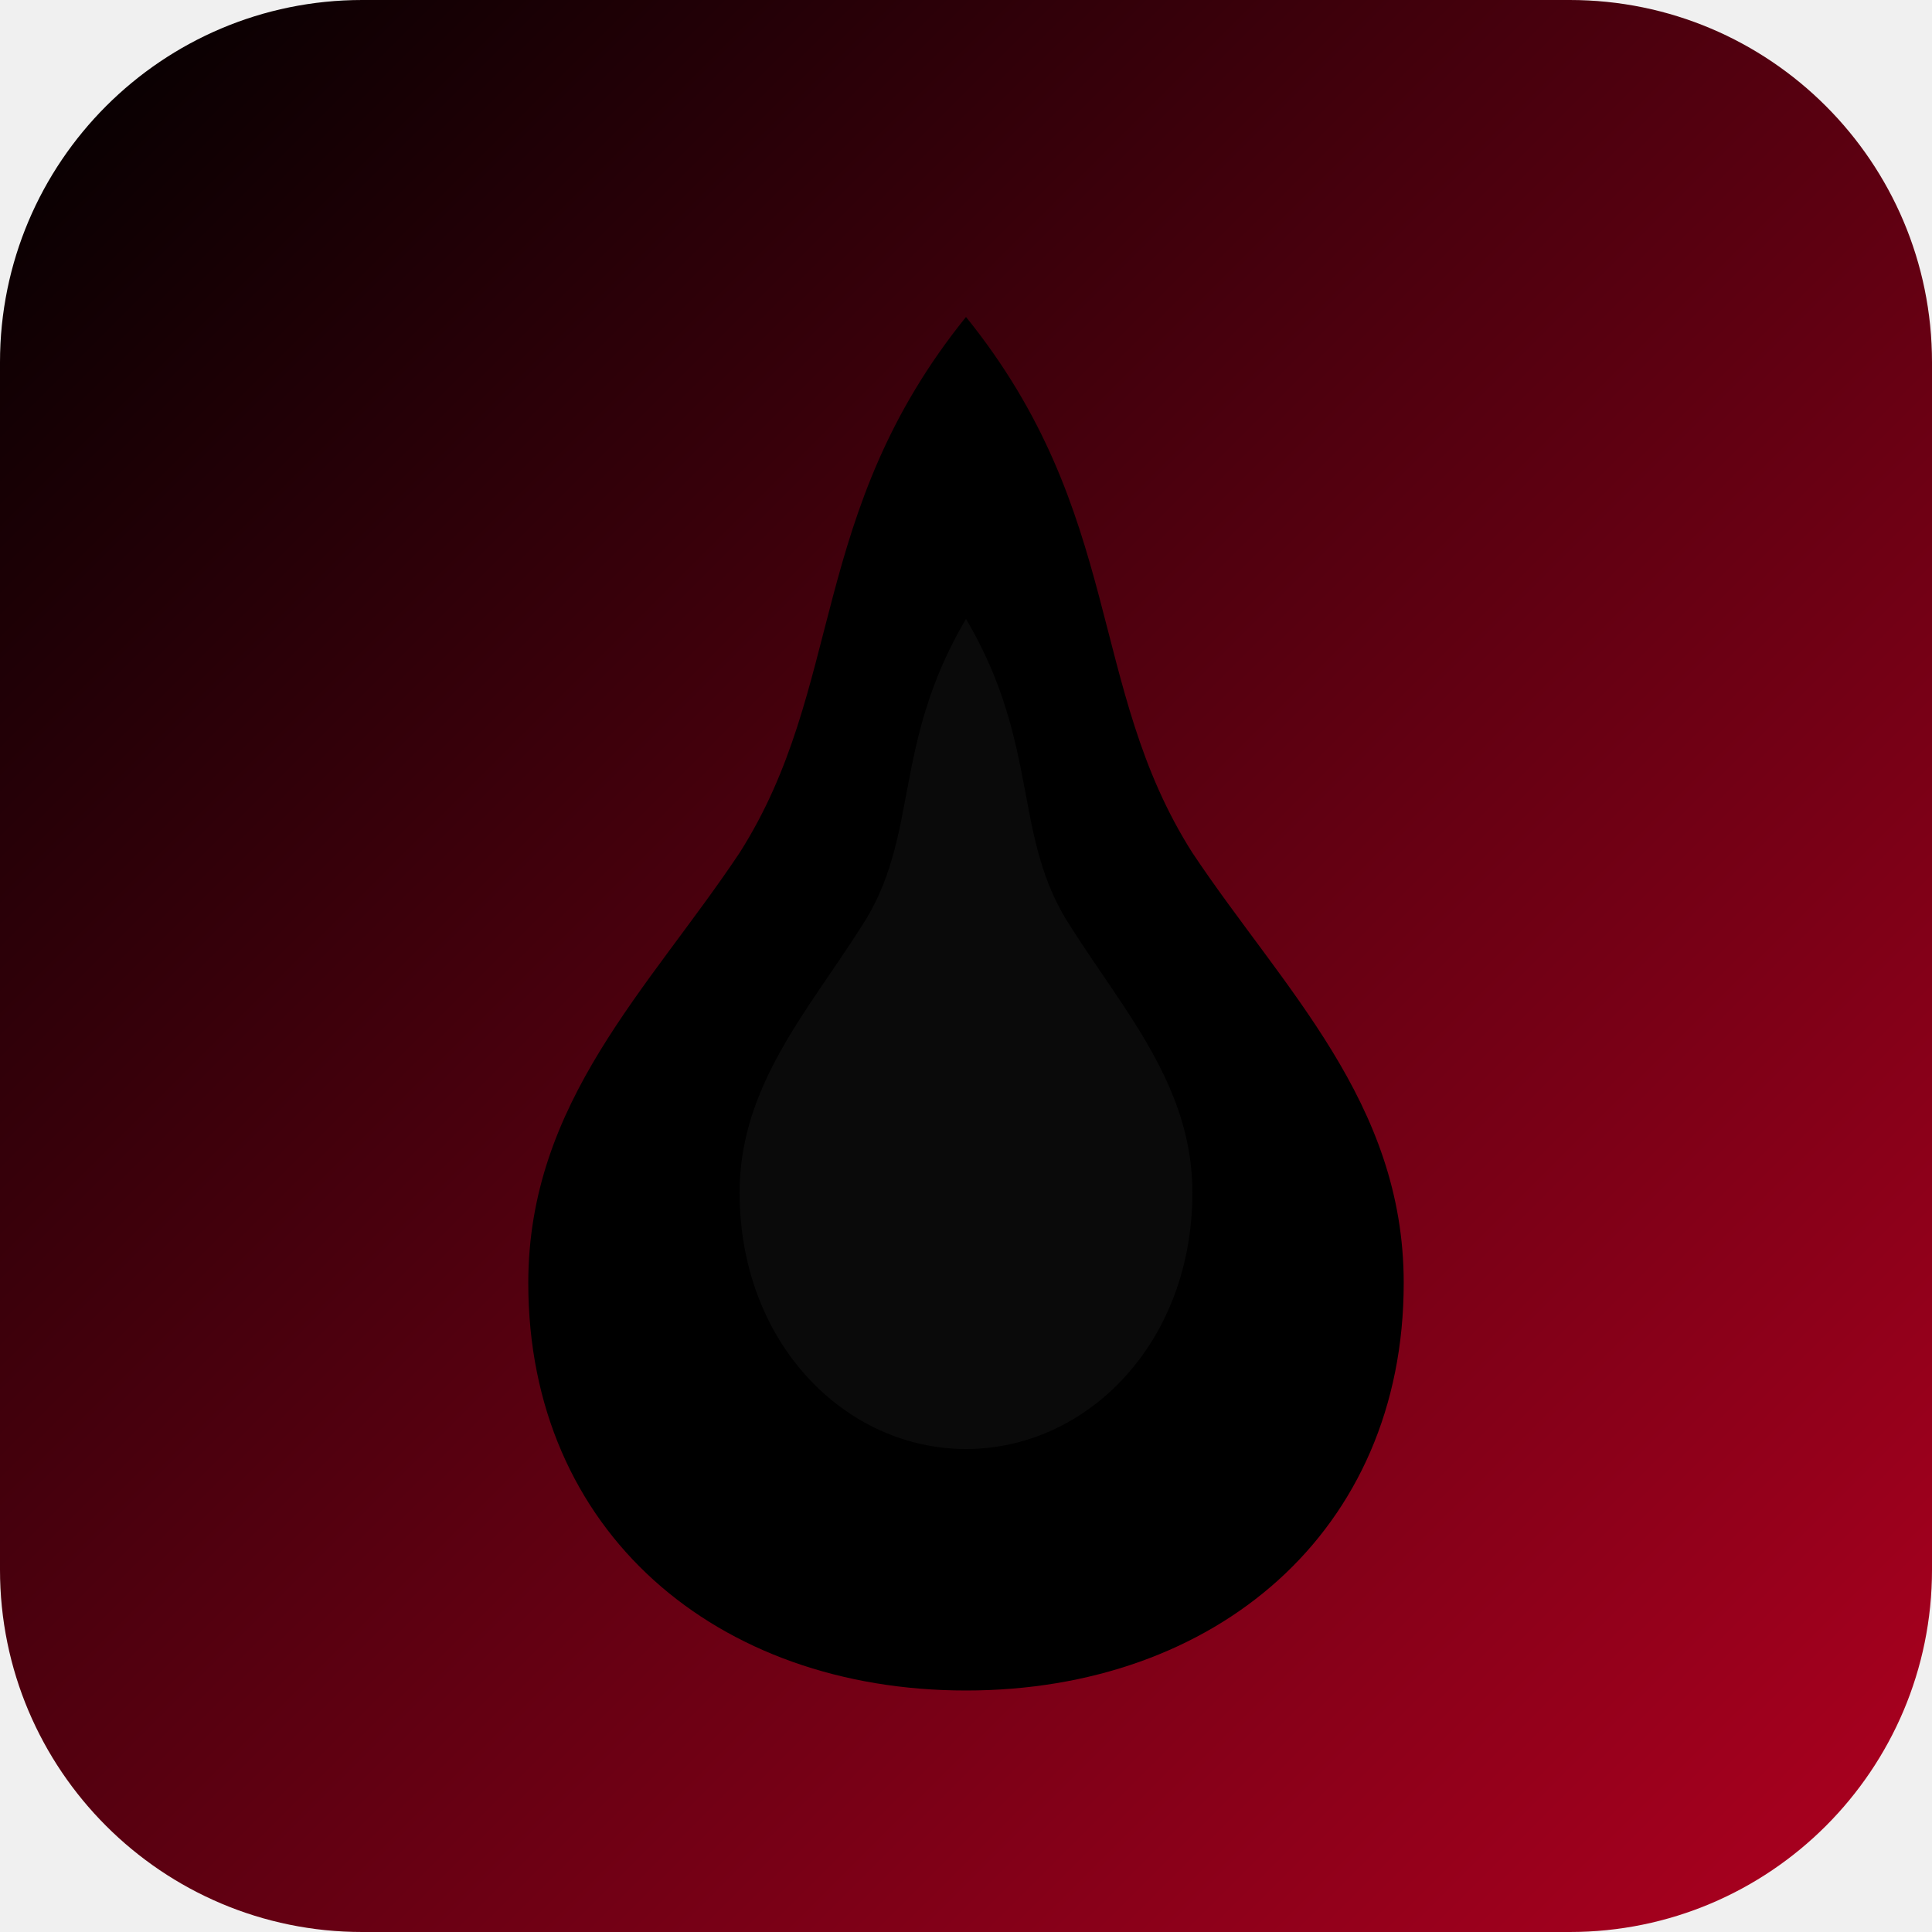
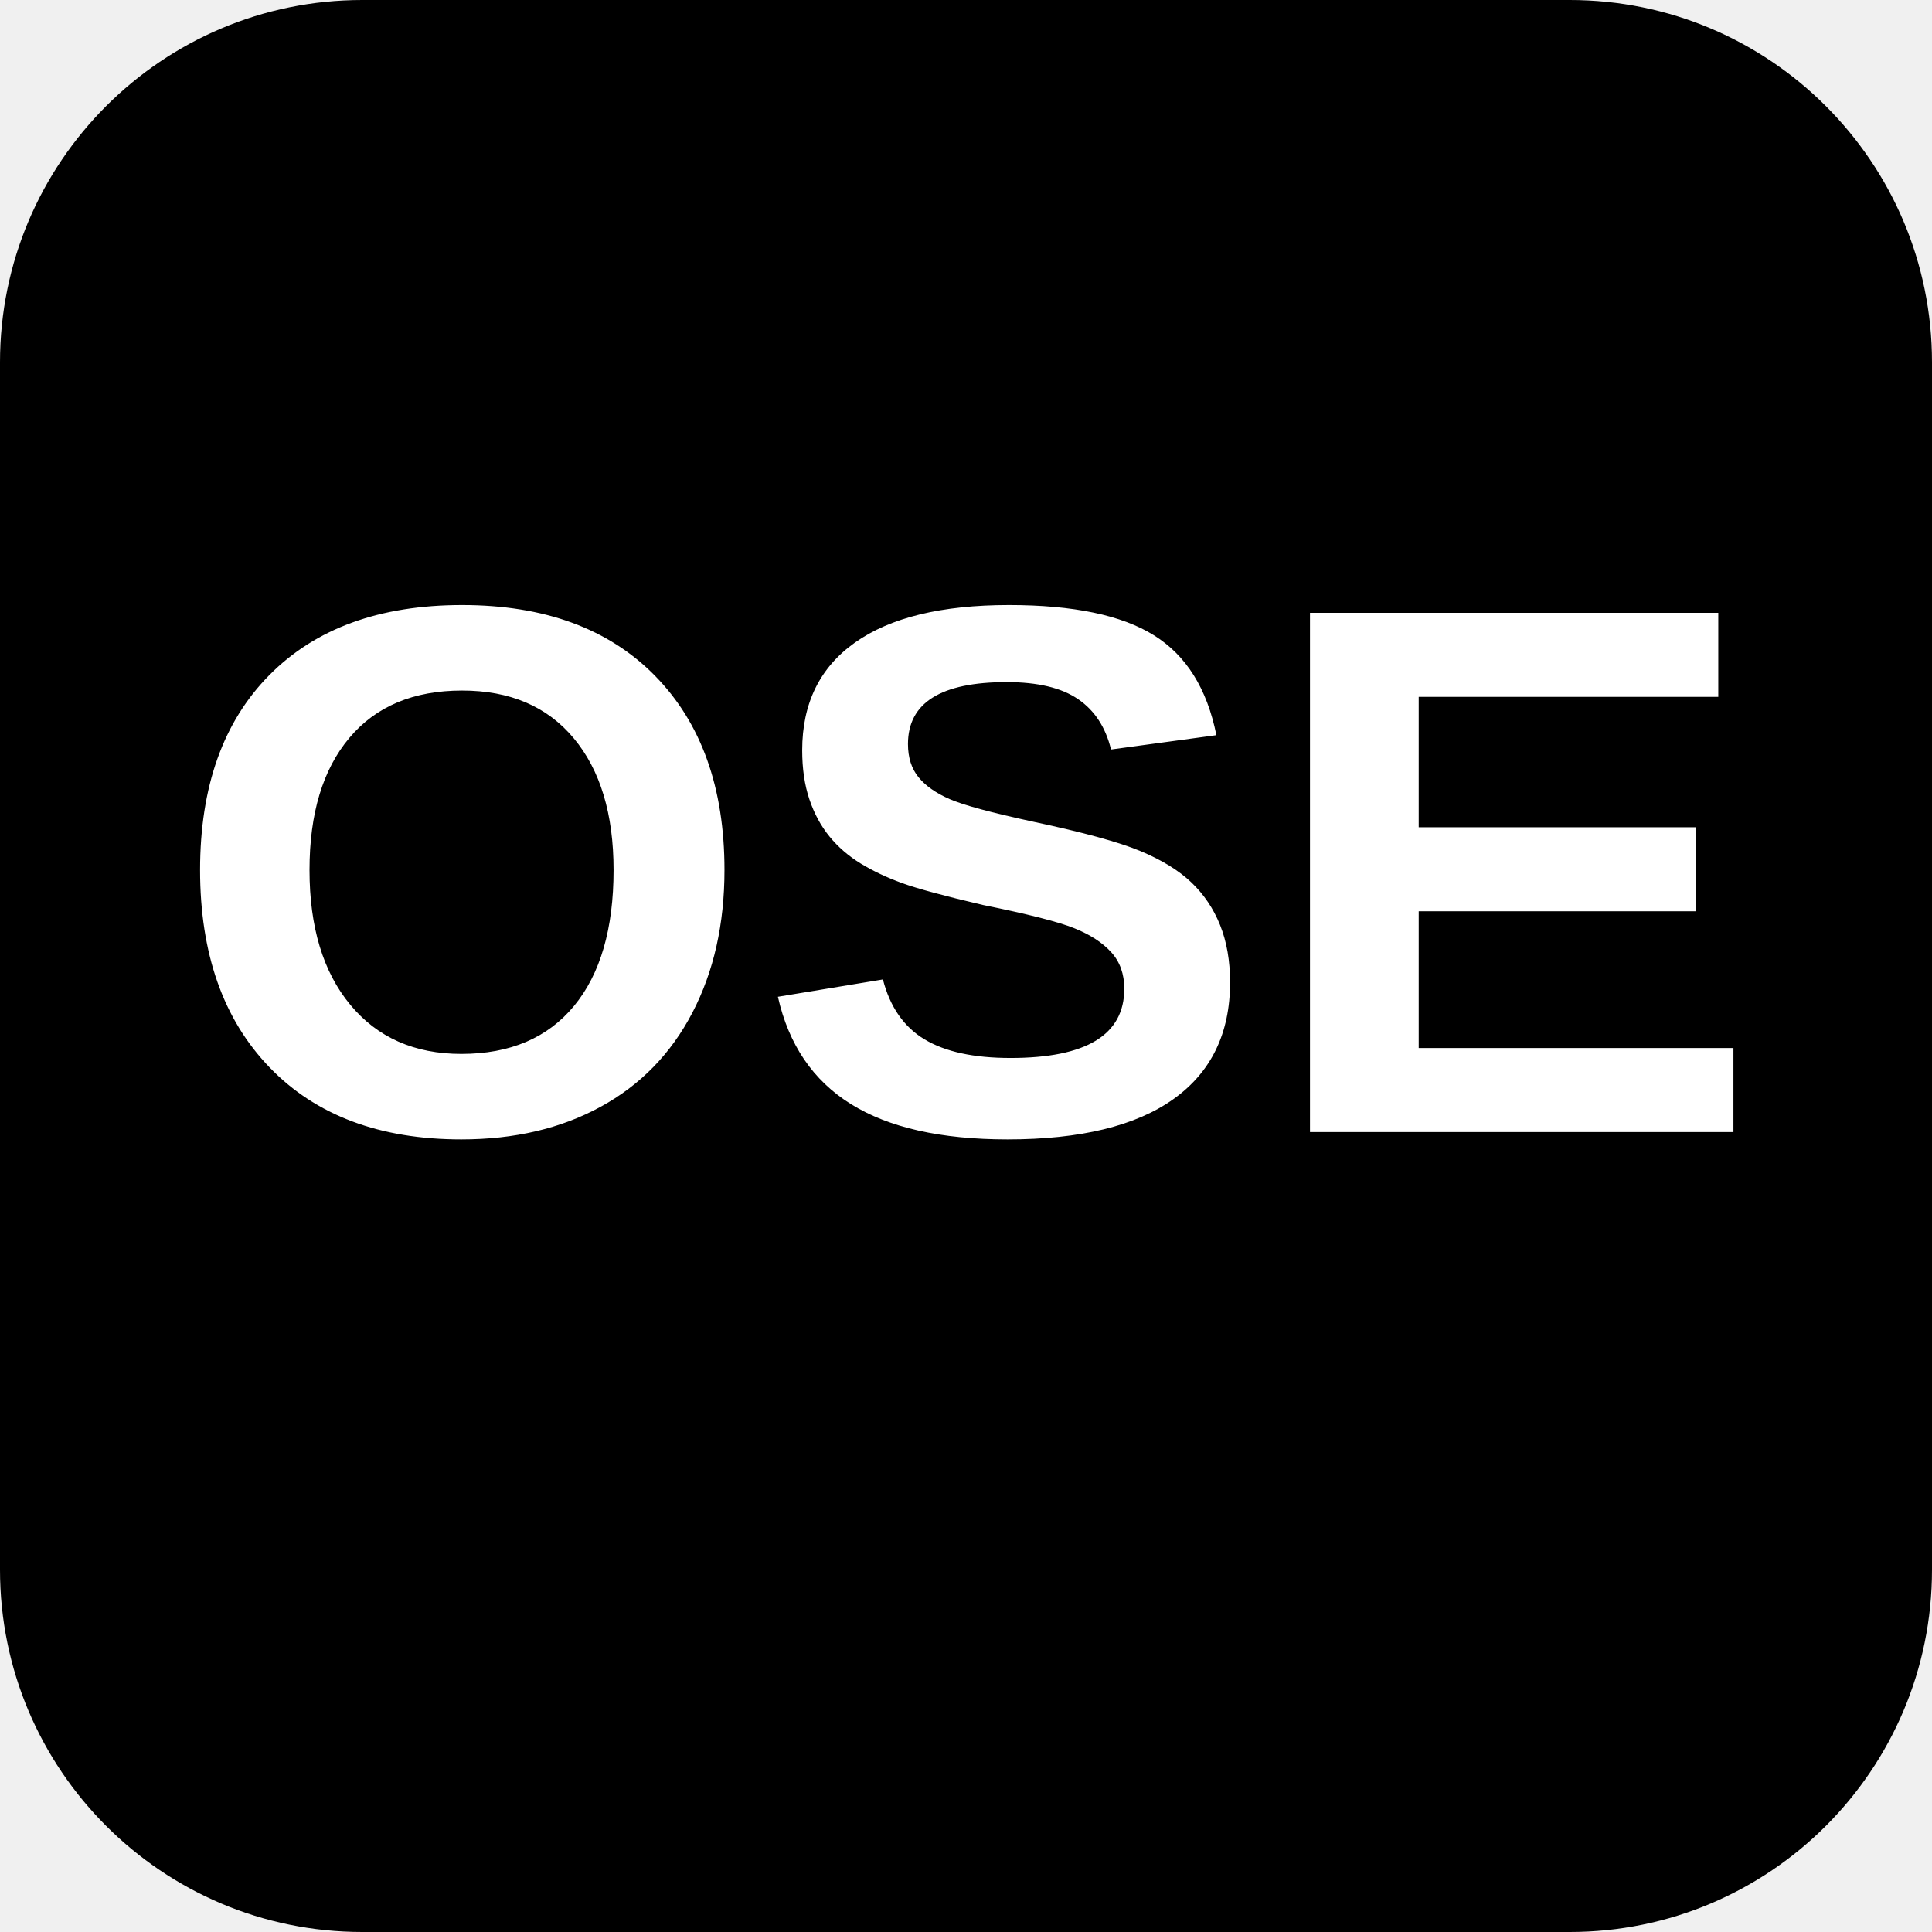
<svg xmlns="http://www.w3.org/2000/svg" width="512" height="512" viewBox="0 0 512 512" role="img" aria-label="App icon">
-   <defs>
-     <linearGradient id="bg" x1="0" y1="0" x2="1" y2="1">
-       <stop offset="0%" stop-color="#000000" />
-       <stop offset="100%" stop-color="#b00020" />
-     </linearGradient>
-   </defs>
-   <rect width="512" height="512" rx="96" fill="url(#bg)" />
-   <path d="M256 84        C214 136 224 182 196 226        C172 262 140 292 140 340        C140 406 190 448 256 448        C322 448 372 406 372 340        C372 292 340 262 316 226        C288 182 298 136 256 84Z" fill="#000000" />
-   <path d="M256 164        C236 198 244 222 228 246        C214 268 196 288 196 316        C196 356 224 384 256 384        C288 384 316 356 316 316        C316 288 298 268 284 246        C268 222 276 198 256 164Z" fill="#0a0a0a" />
+   <rect width="512" height="512" rx="96" fill="#000000" />
+   <text x="256" y="300" text-anchor="middle" font-family="Arial, Helvetica, sans-serif" font-size="200" font-weight="700" fill="#ffffff">
+     OSE
+   </text>
</svg>
